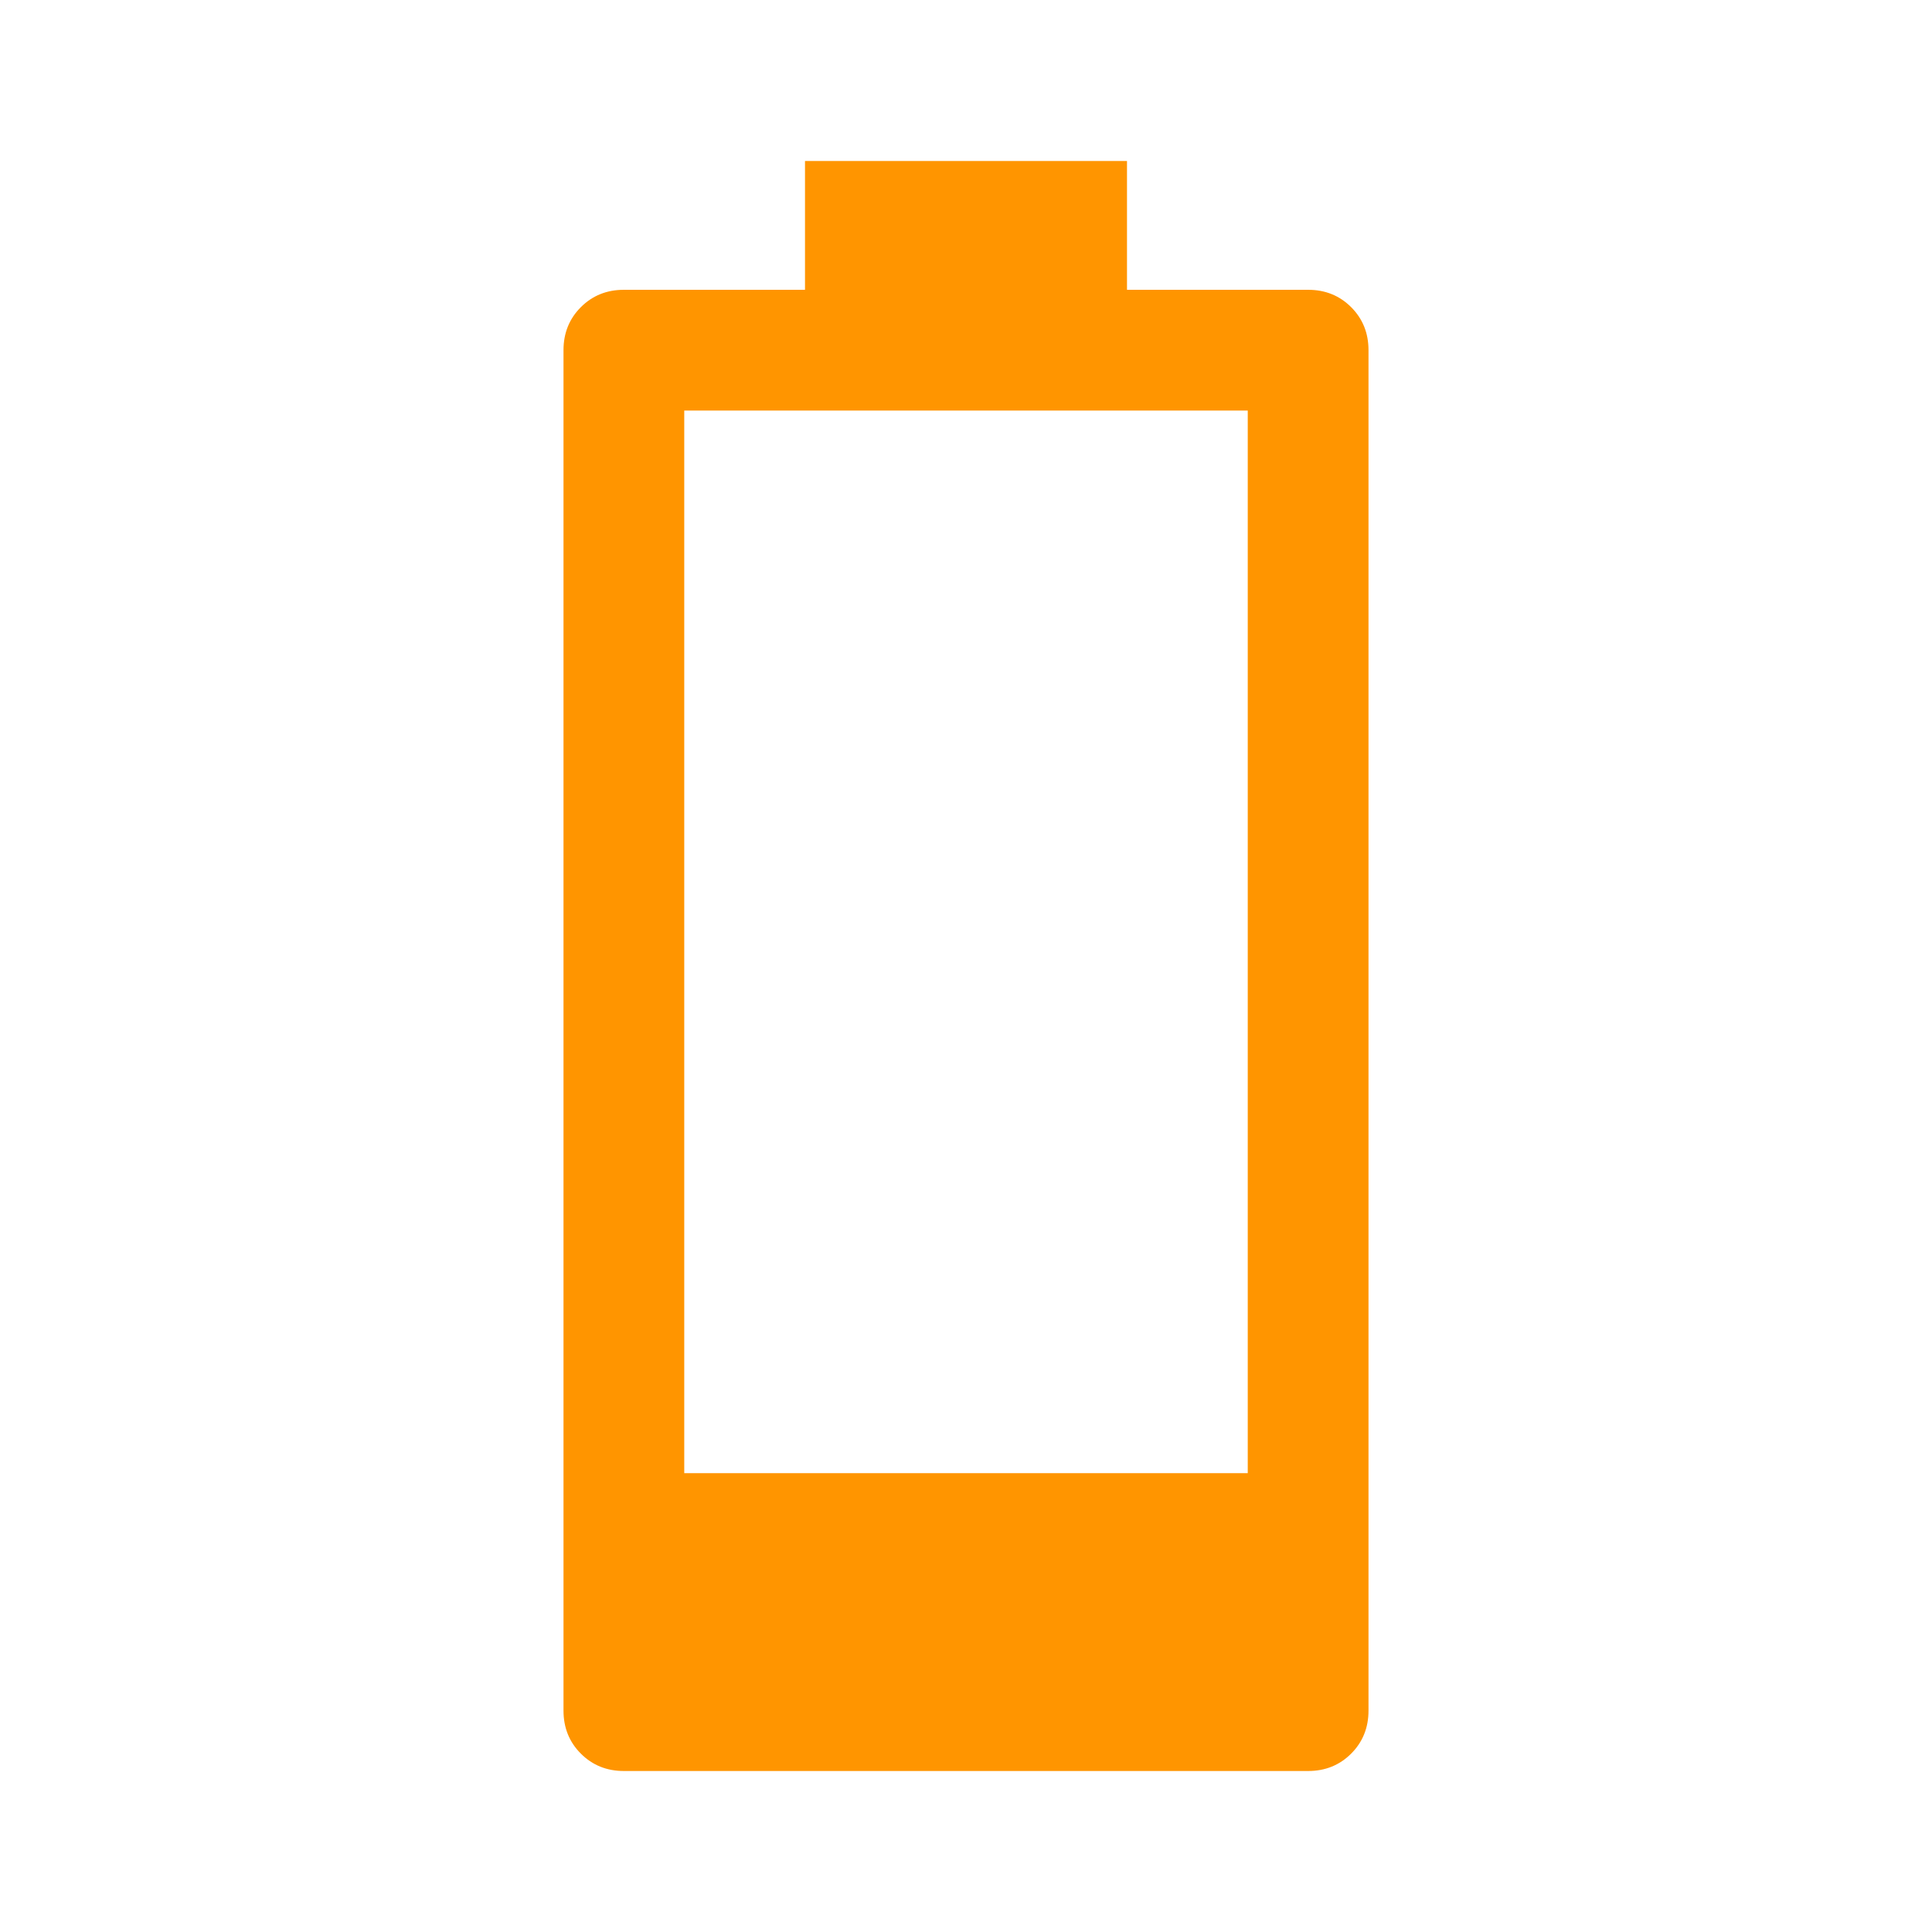
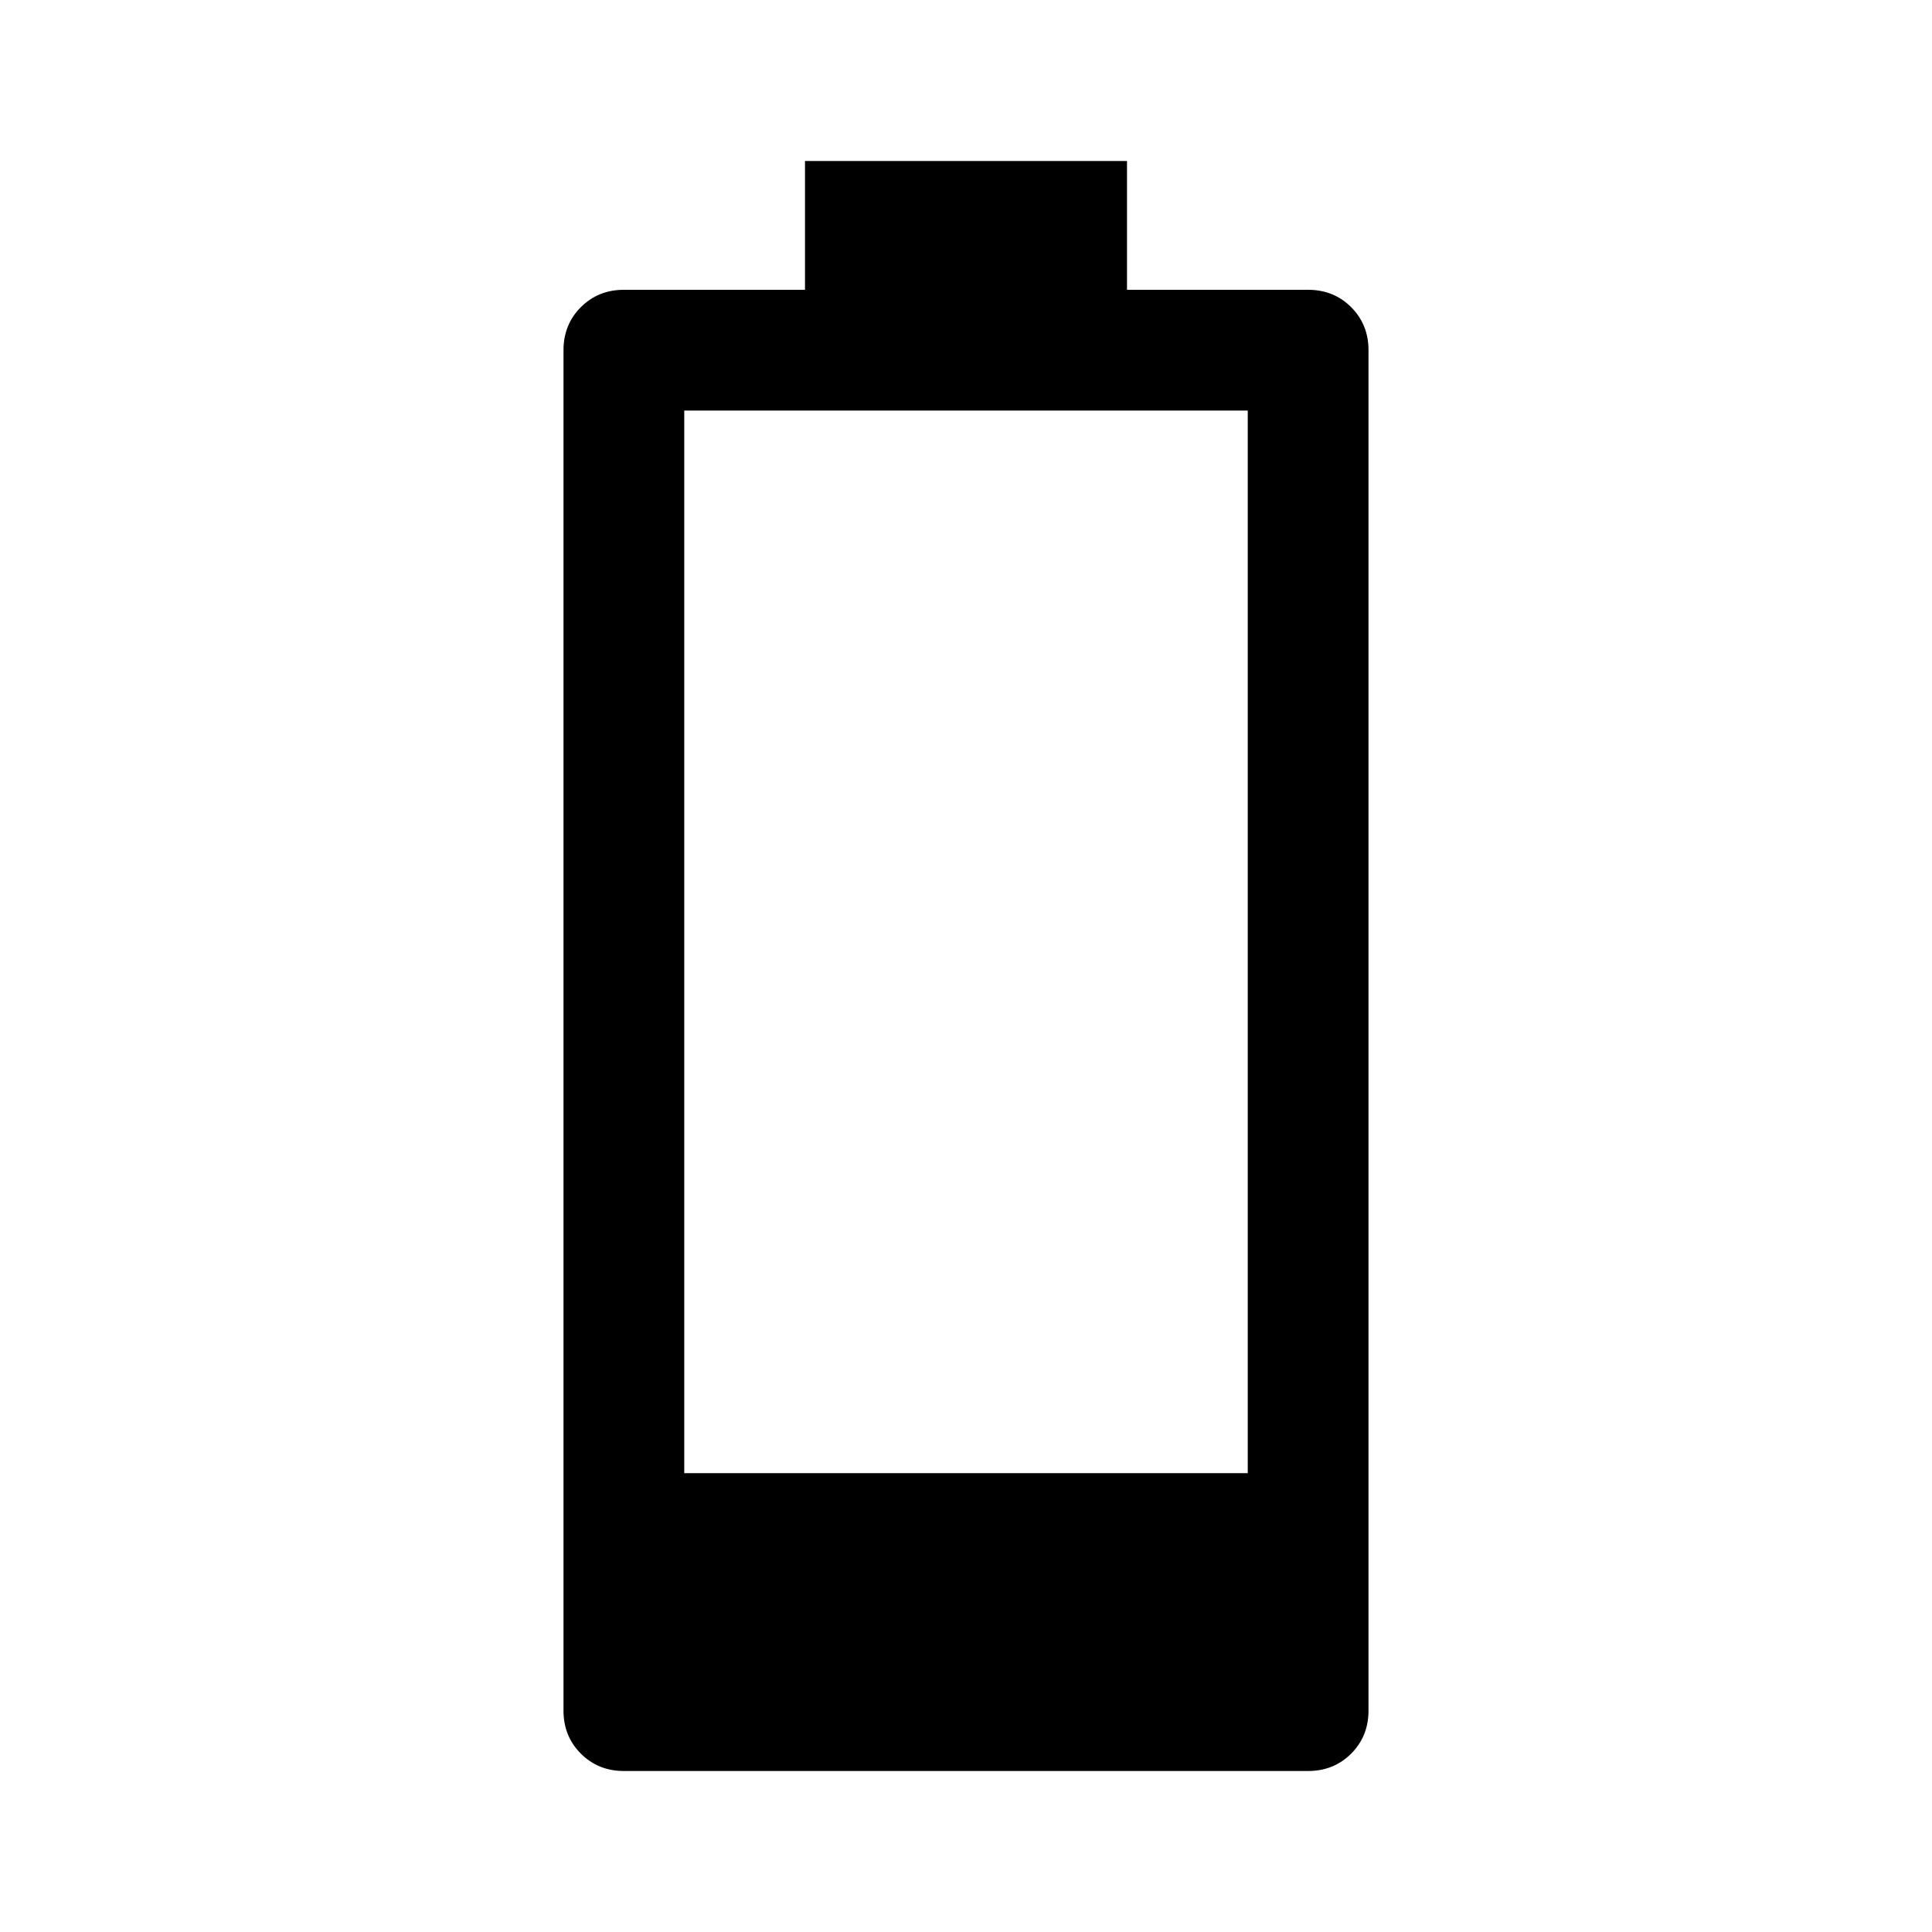
<svg xmlns="http://www.w3.org/2000/svg" height="48" viewBox="0 -960 960 960" width="48">
-   <path fill="#ff9500" d="M310-80q-12.75 0-21.375-8.625T280-110v-676q0-12.75 8.625-21.375T310-816h90v-64h160v64h90q12.75 0 21.375 8.625T680-786v676q0 12.75-8.625 21.375T650-80H310Zm30-148h280v-528H340v528Z" />
+   <path fill="@primaryColor@" d="M310-80q-12.75 0-21.375-8.625T280-110v-676q0-12.75 8.625-21.375T310-816h90v-64h160v64h90q12.75 0 21.375 8.625T680-786v676q0 12.75-8.625 21.375T650-80H310Zm30-148h280v-528H340v528Z" />
</svg>
